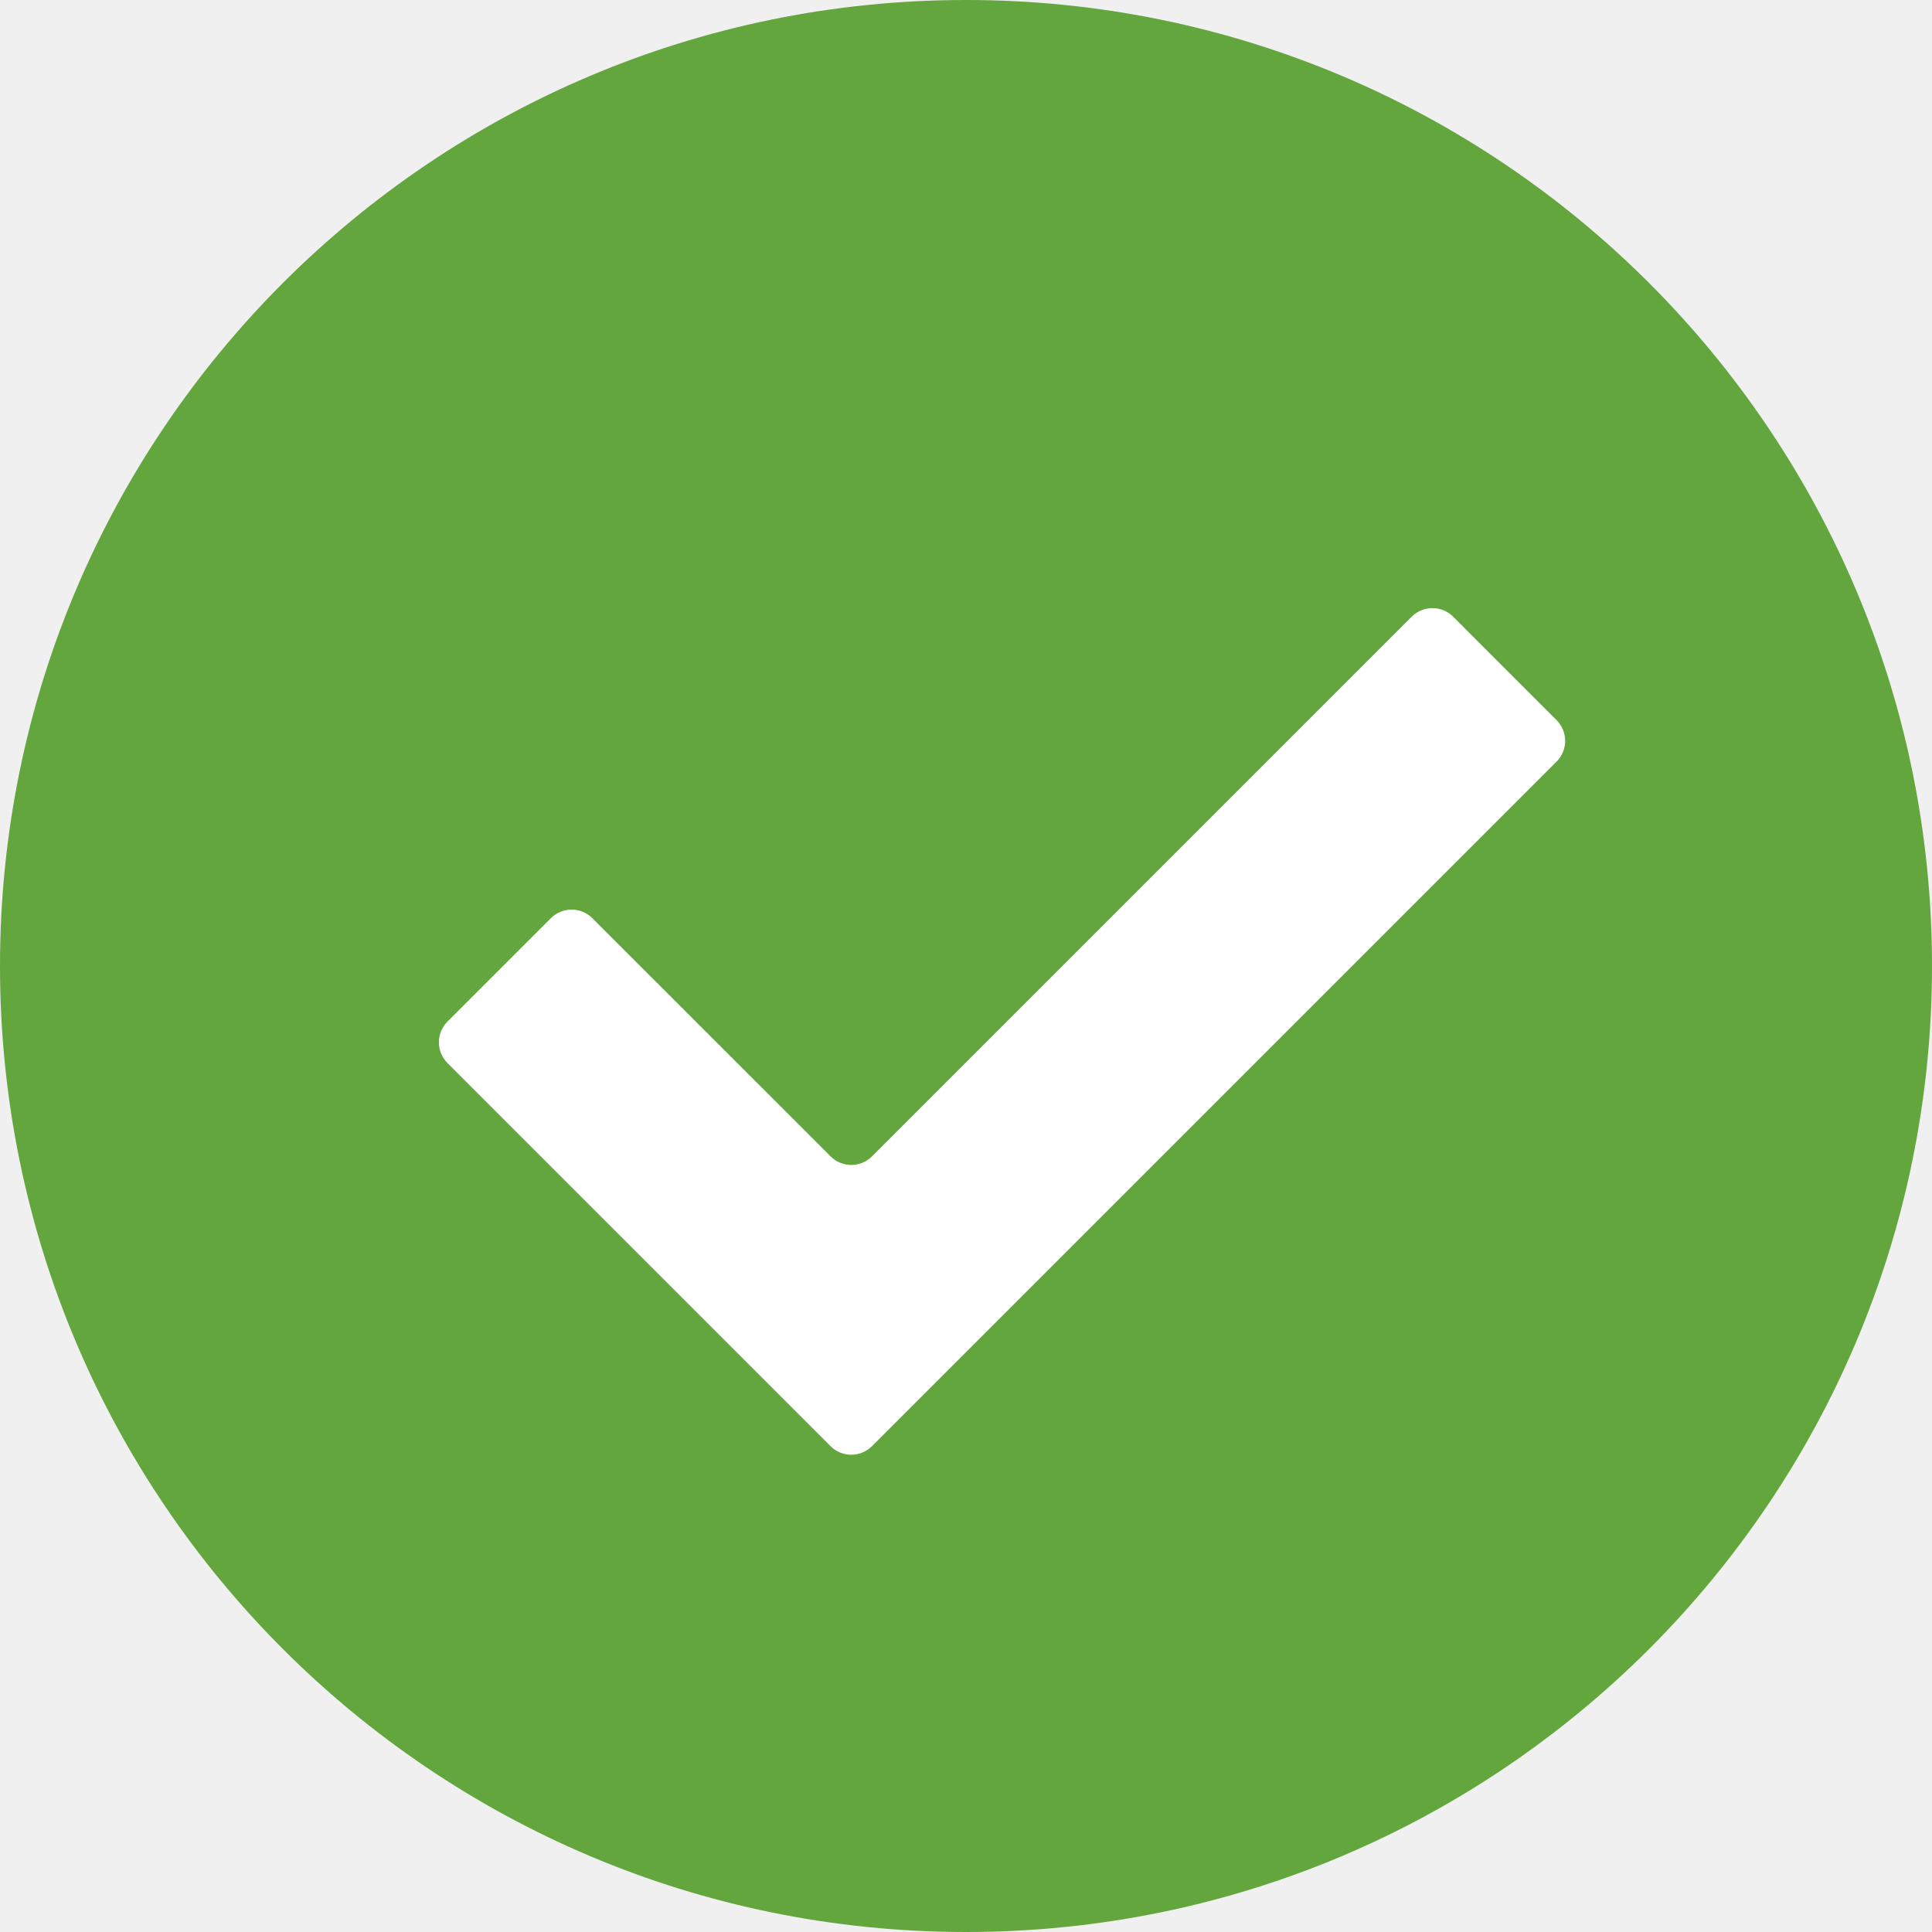
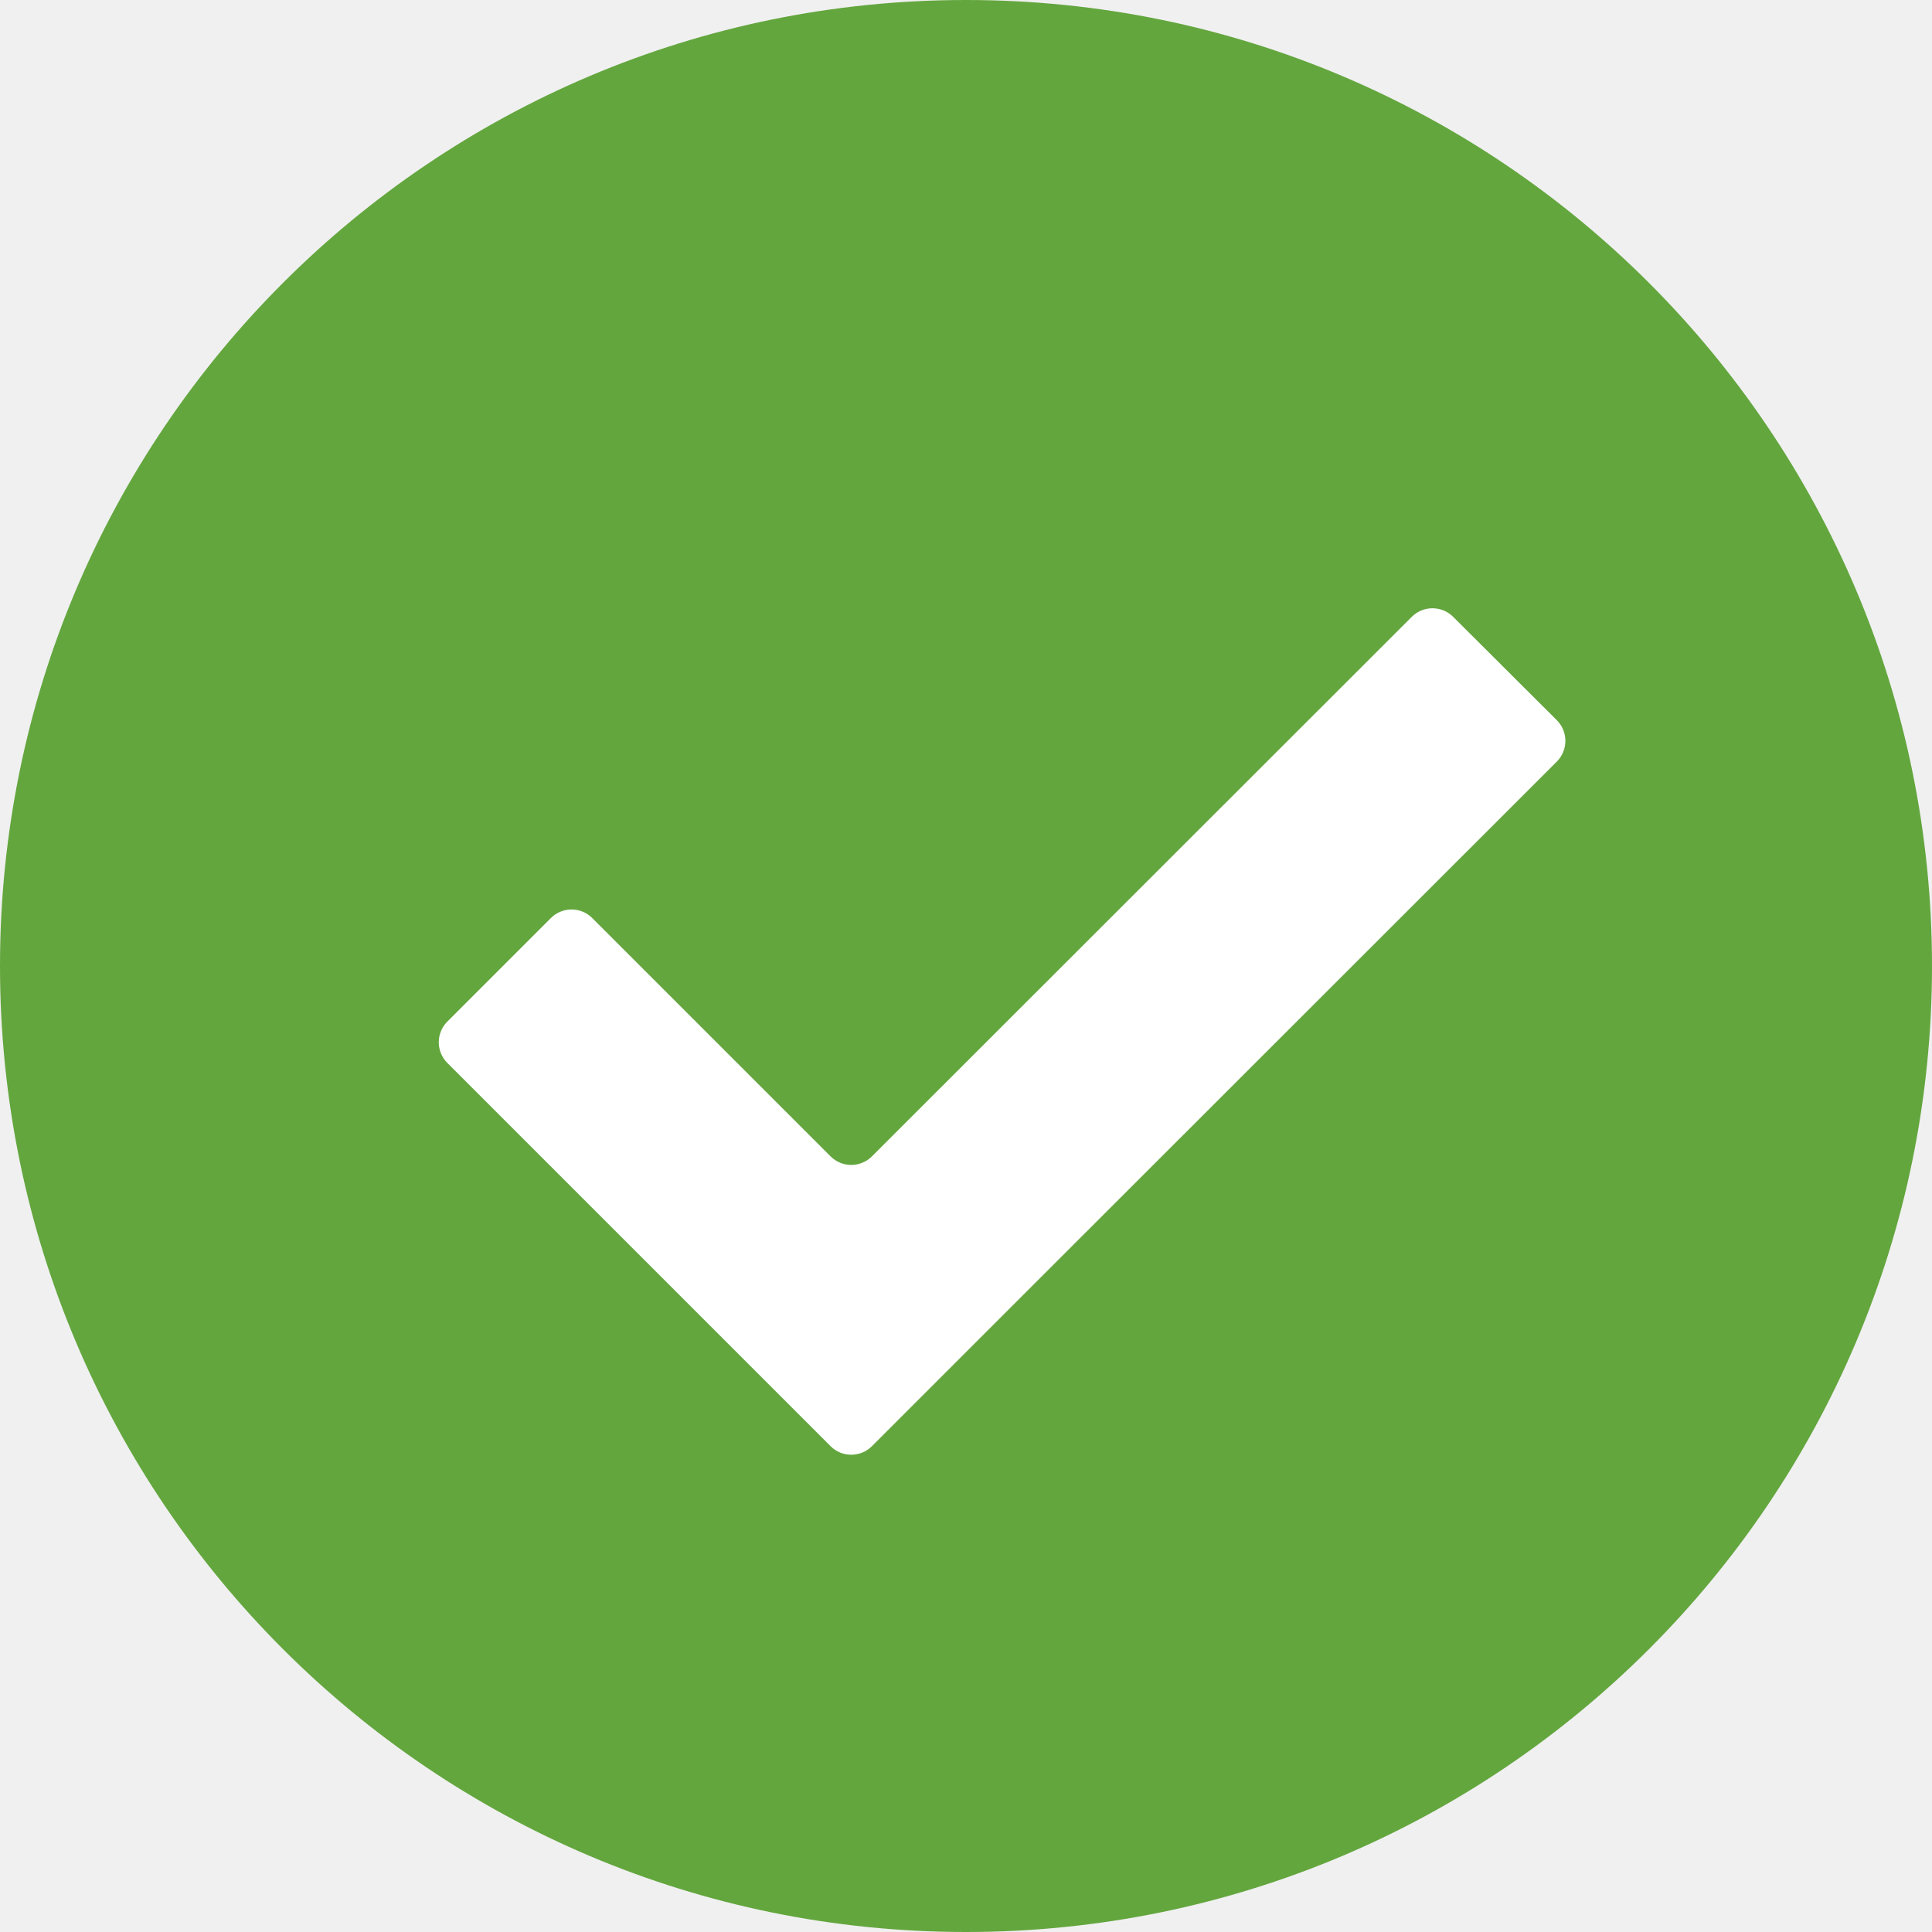
- <svg xmlns="http://www.w3.org/2000/svg" width="66" height="66" viewBox="0 0 66 66" fill="none">
-   <path d="M33 66C51.225 66 66 51.225 66 33C66 14.775 51.225 0 33 0C14.775 0 0 14.775 0 33C0 51.225 14.775 66 33 66Z" fill="#63A63E" />
-   <path d="M49.641 21.066C49.25 20.677 48.618 20.677 48.227 21.066L29.788 39.504C29.397 39.893 28.765 39.893 28.374 39.504L20.234 31.365C19.843 30.976 19.211 30.976 18.82 31.365L15.285 34.9C14.896 35.291 14.896 35.923 15.285 36.314L28.374 49.404C28.765 49.793 29.397 49.793 29.788 49.404L33.324 45.868L34.738 44.454L53.176 26.016C53.565 25.625 53.565 24.993 53.176 24.602L49.641 21.066Z" fill="white" />
+ <svg xmlns="http://www.w3.org/2000/svg" width="66" height="66" fill="none">
+   <path d="M33 66a33 33 0 100-66 33 33 0 000 66z" fill="#63A63E" />
+   <path d="M49.64 21.07a1 1 0 00-1.41 0L29.79 39.5a1 1 0 01-1.42 0l-8.14-8.14a1 1 0 00-1.41 0l-3.54 3.54a1 1 0 000 1.41l13.1 13.1a1 1 0 001.4 0l3.54-3.54 1.42-1.42 18.44-18.43a1 1 0 000-1.42l-3.54-3.53z" fill="#fff" />
</svg>
